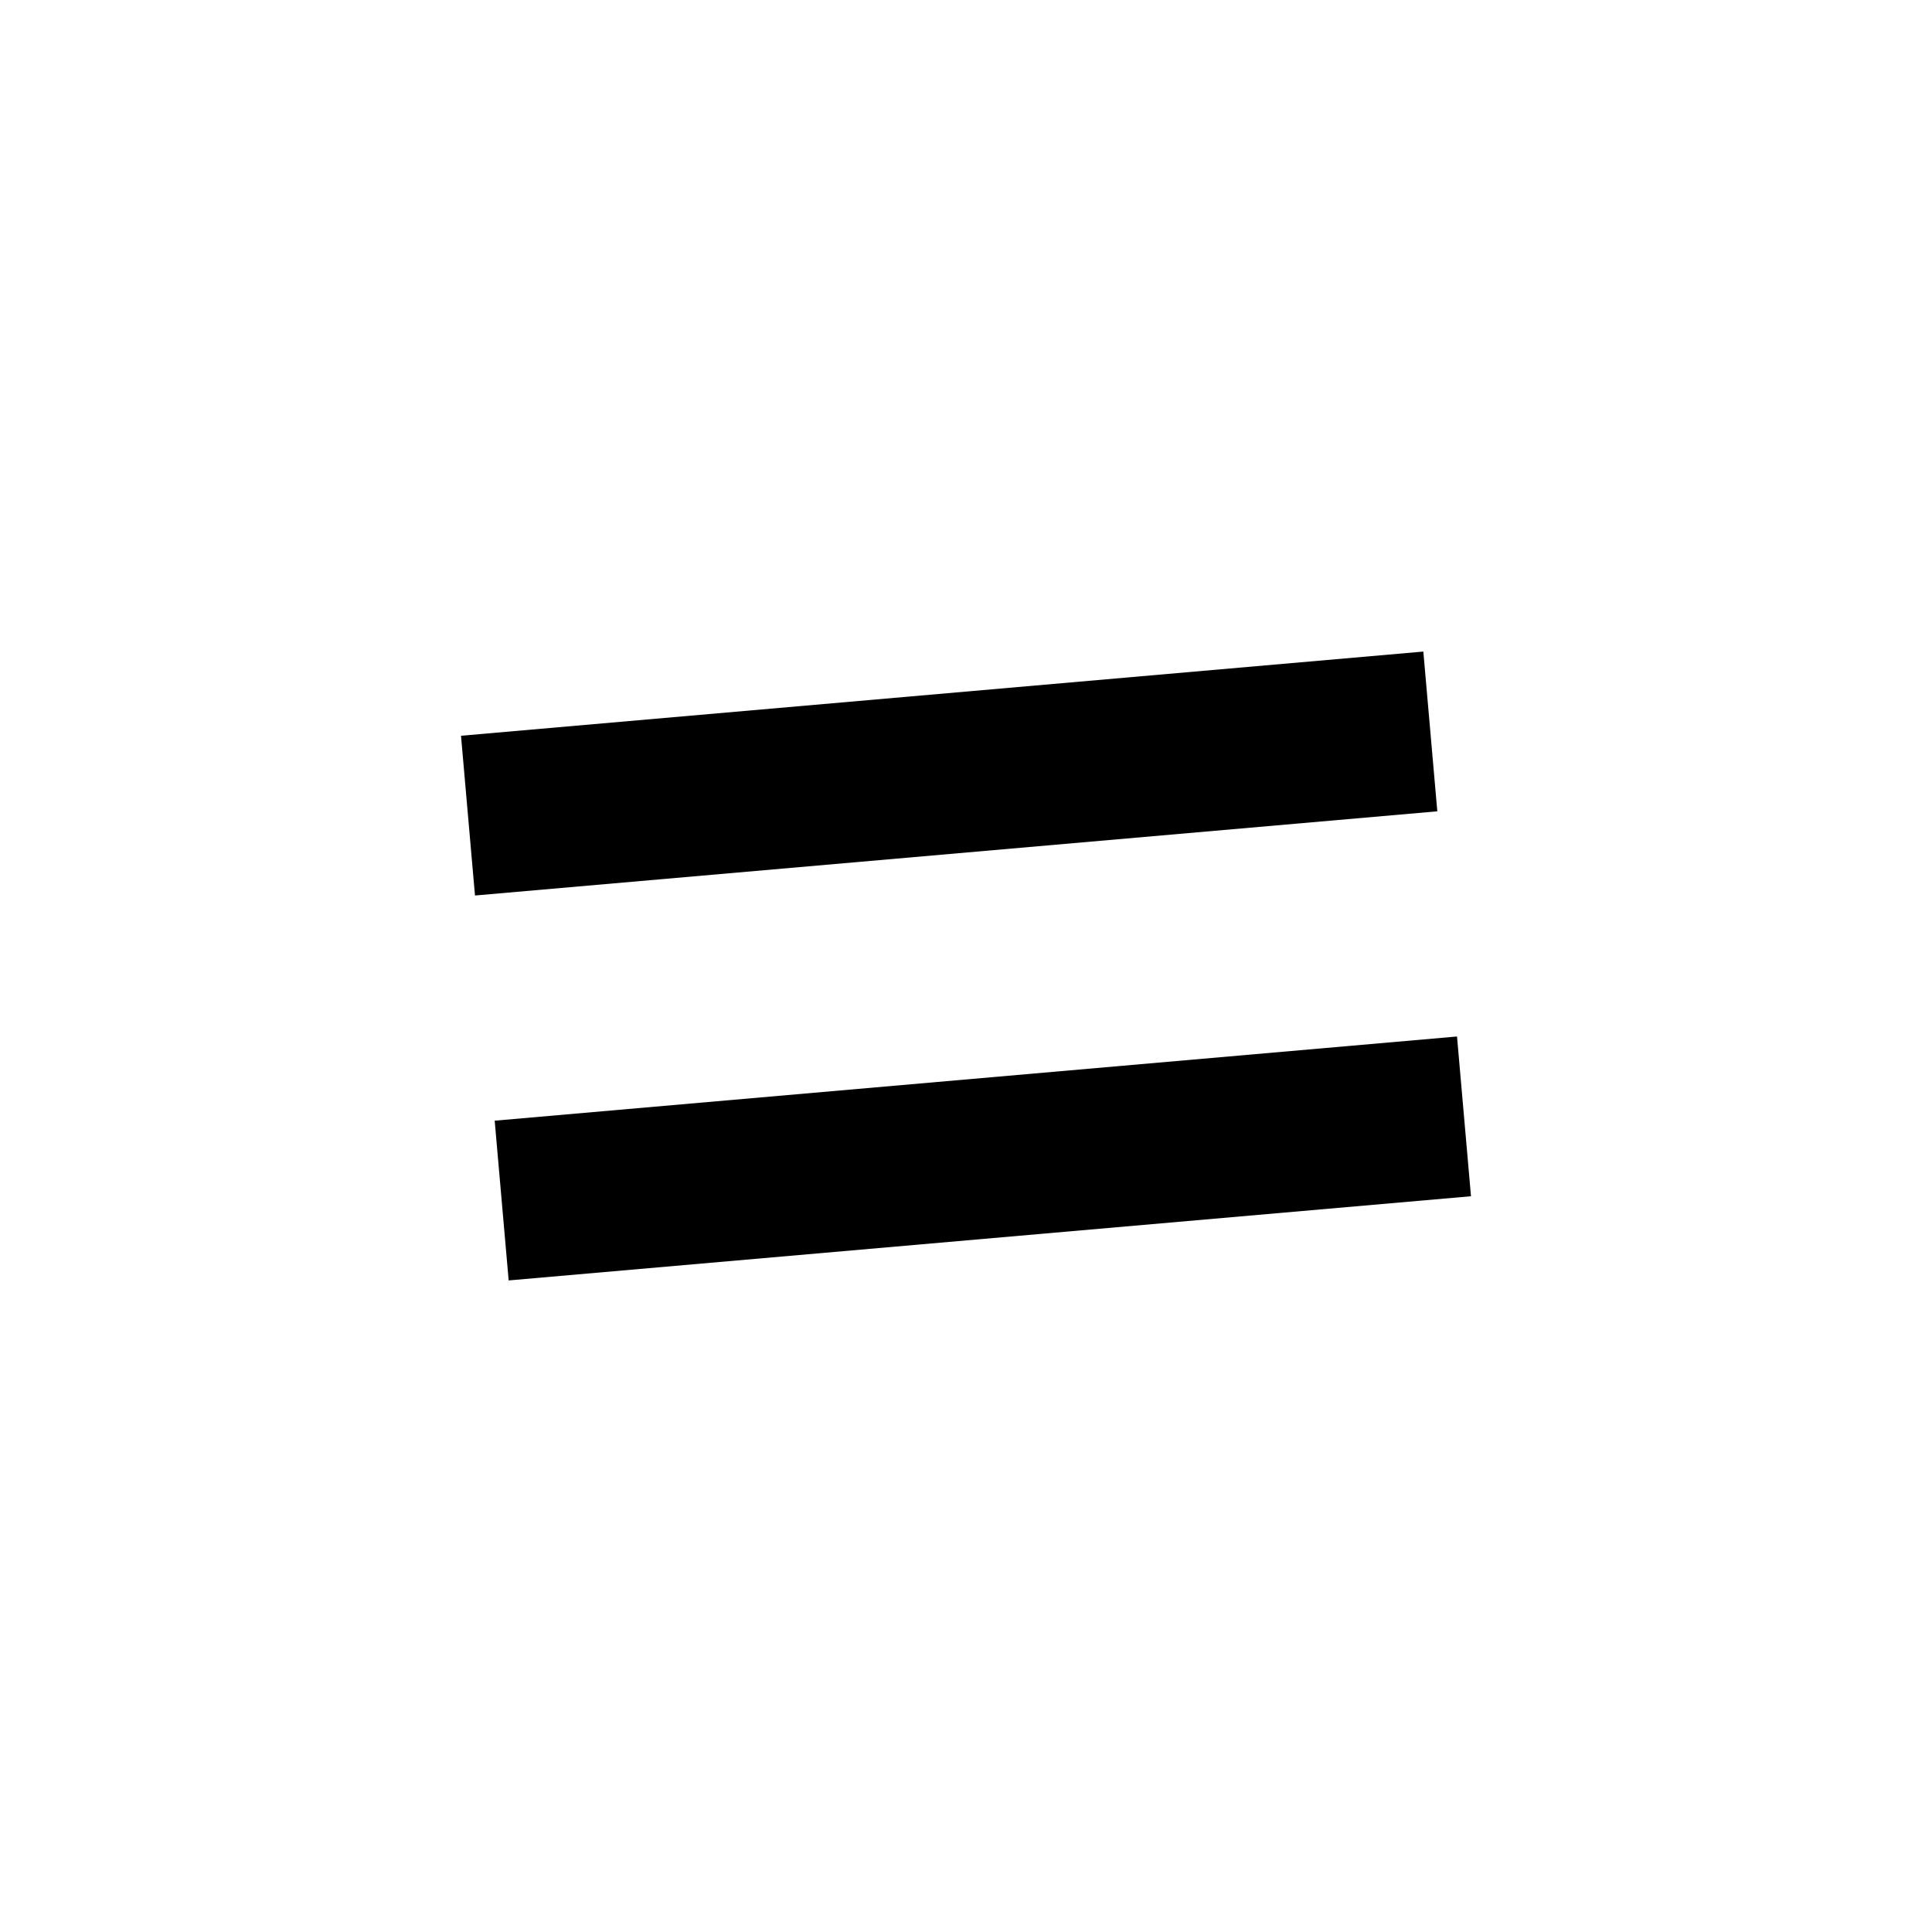
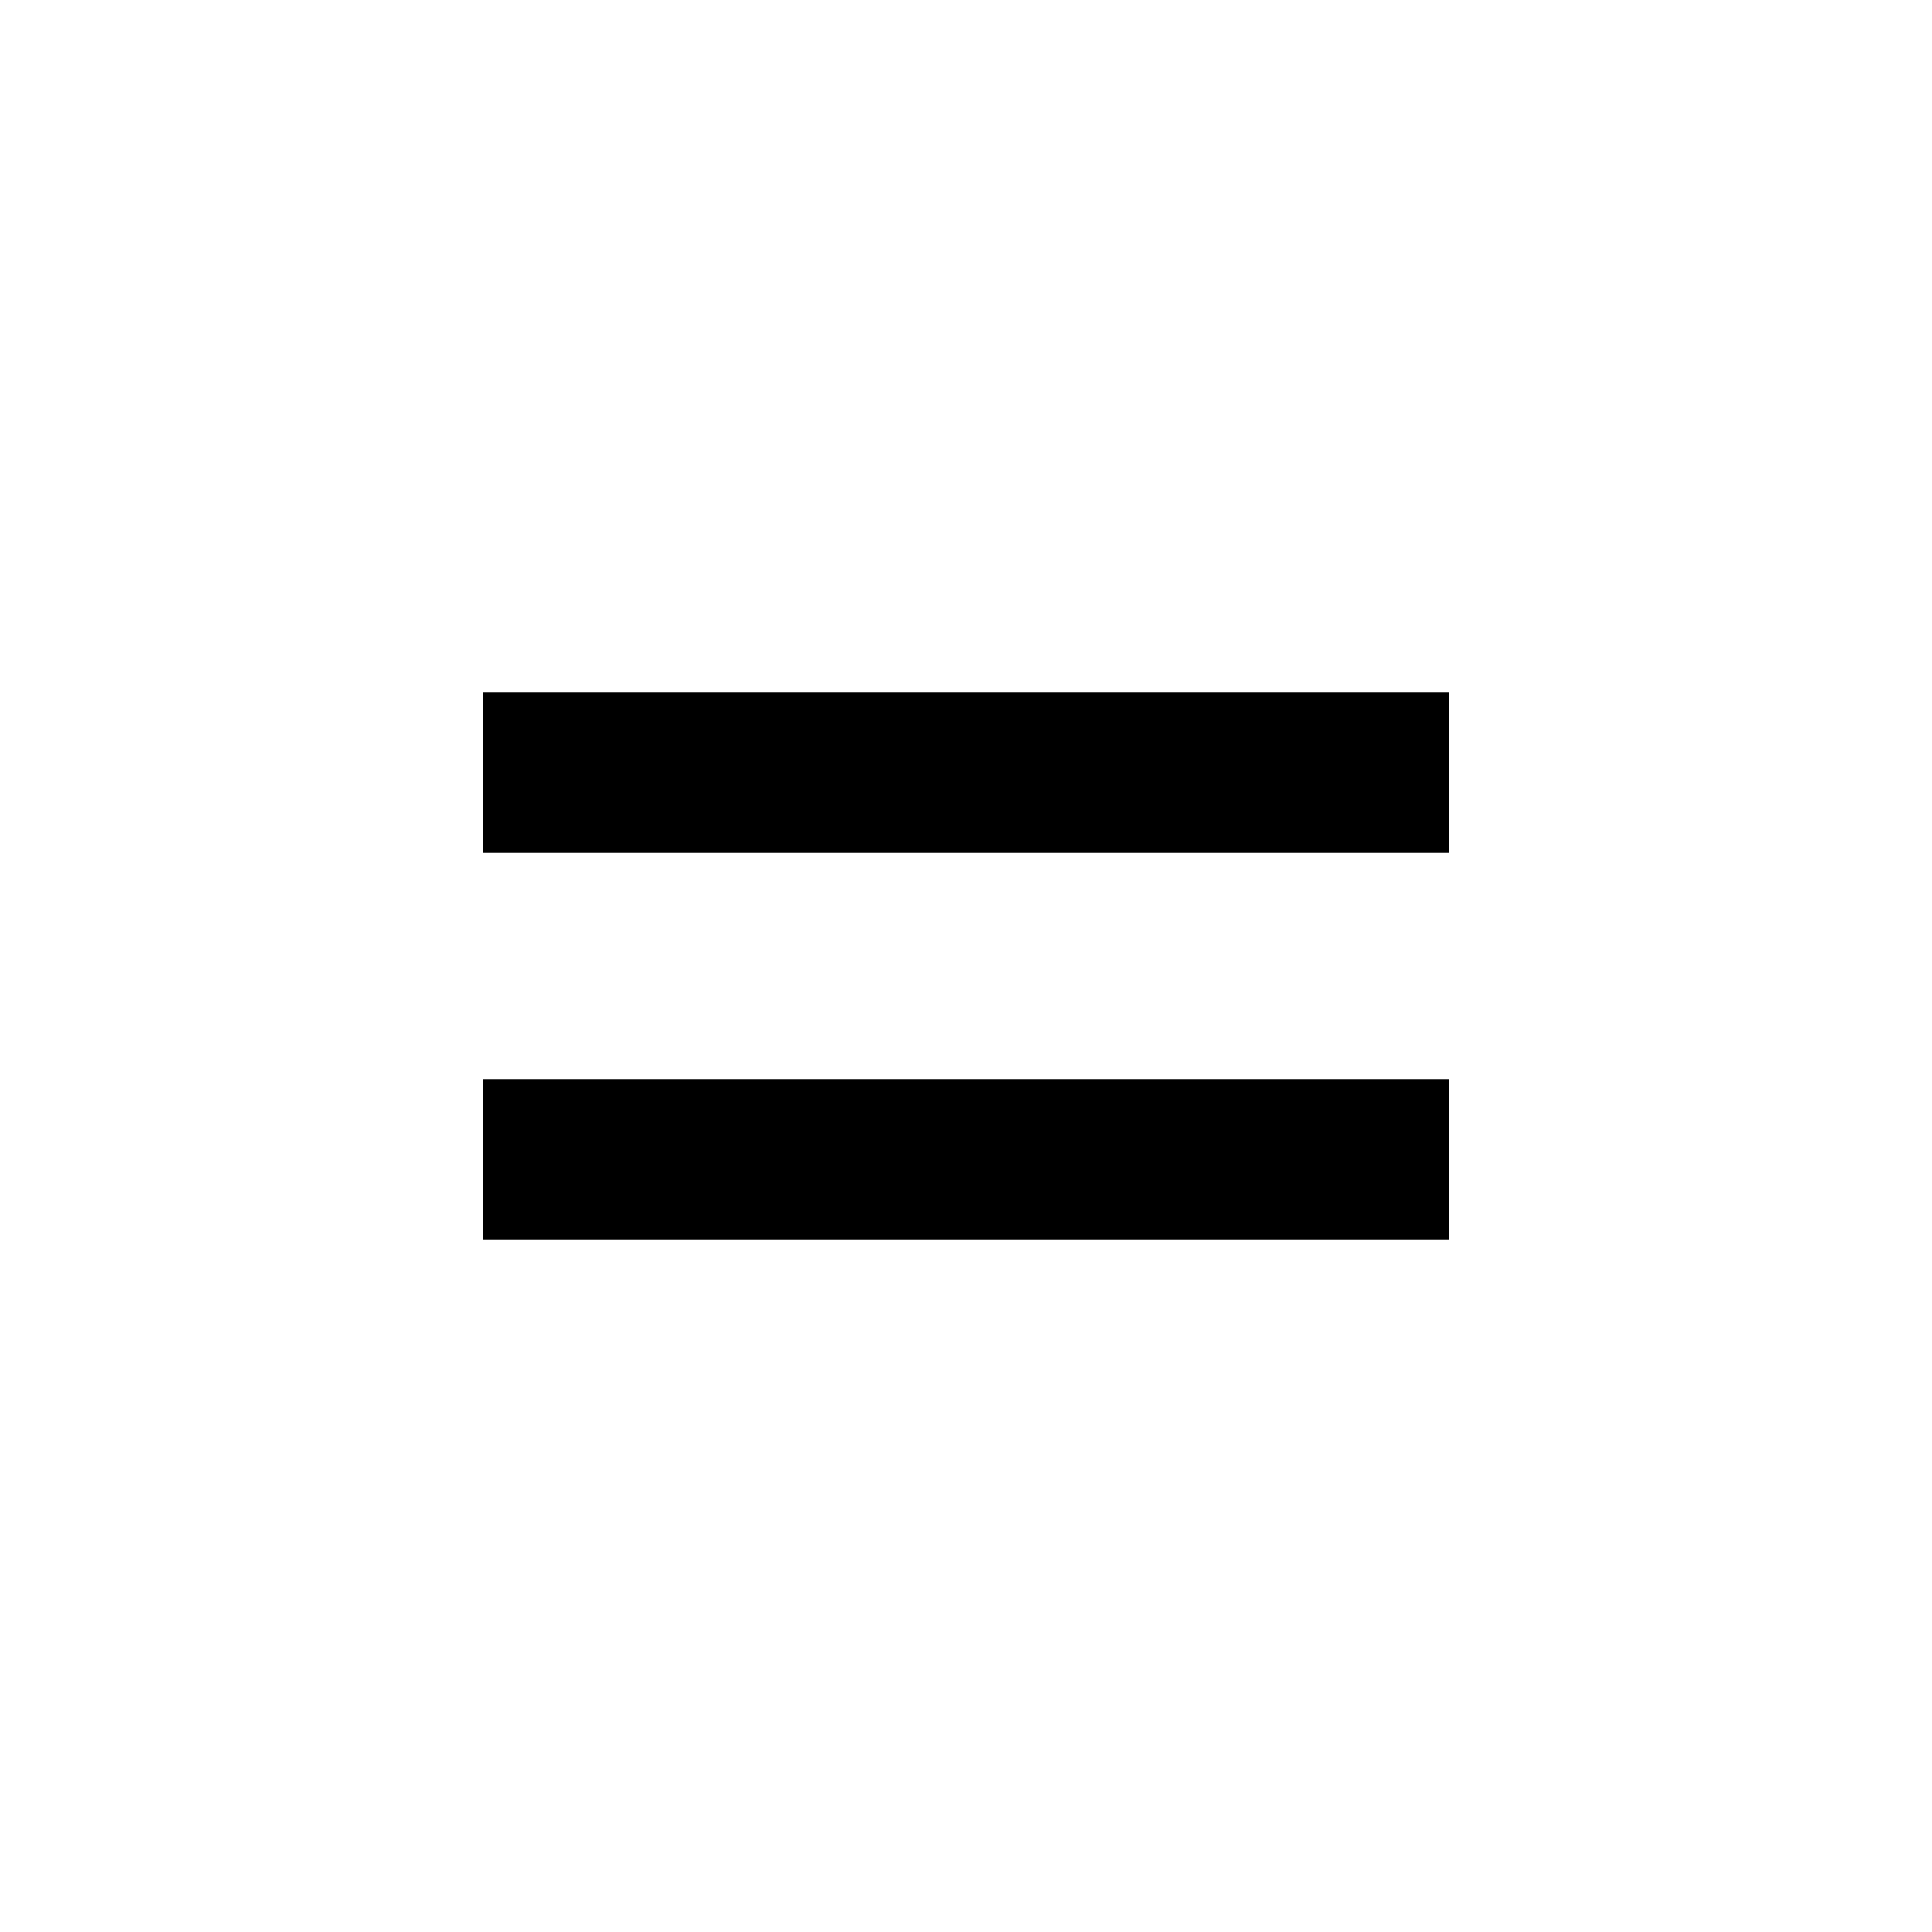
<svg xmlns="http://www.w3.org/2000/svg" width="24" height="24" viewBox="0 0 24 24">
-   <path fill="none" stroke-width="0.083" stroke-linecap="butt" stroke-linejoin="round" stroke="rgb(0%, 0%, 0%)" stroke-opacity="1" stroke-miterlimit="10" d="M 0.25 0.4 L 0.75 0.4 " transform="matrix(23.90867, -2.091738, 2.091738, 23.90867, -1.000205, 1.091533)" />
-   <path fill="none" stroke-width="0.083" stroke-linecap="butt" stroke-linejoin="round" stroke="rgb(0%, 0%, 0%)" stroke-opacity="1" stroke-miterlimit="10" d="M 0.25 0.6 L 0.75 0.6 " transform="matrix(23.90867, -2.091738, 2.091738, 23.90867, -1.000205, 1.091533)" />
+   <path fill="none" stroke-width="0.083" stroke-linecap="butt" stroke-linejoin="round" stroke="rgb(0%, 0%, 0%)" stroke-opacity="1" stroke-miterlimit="10" d="M 0.25 0.4 L 0.75 0.4 " transform="matrix(24, 0, 0, 24, 0, 0)" />
+   <path fill="none" stroke-width="0.083" stroke-linecap="butt" stroke-linejoin="round" stroke="rgb(0%, 0%, 0%)" stroke-opacity="1" stroke-miterlimit="10" d="M 0.25 0.6 L 0.75 0.6 " transform="matrix(24, 0, 0, 24, 0, 0)" />
</svg>
